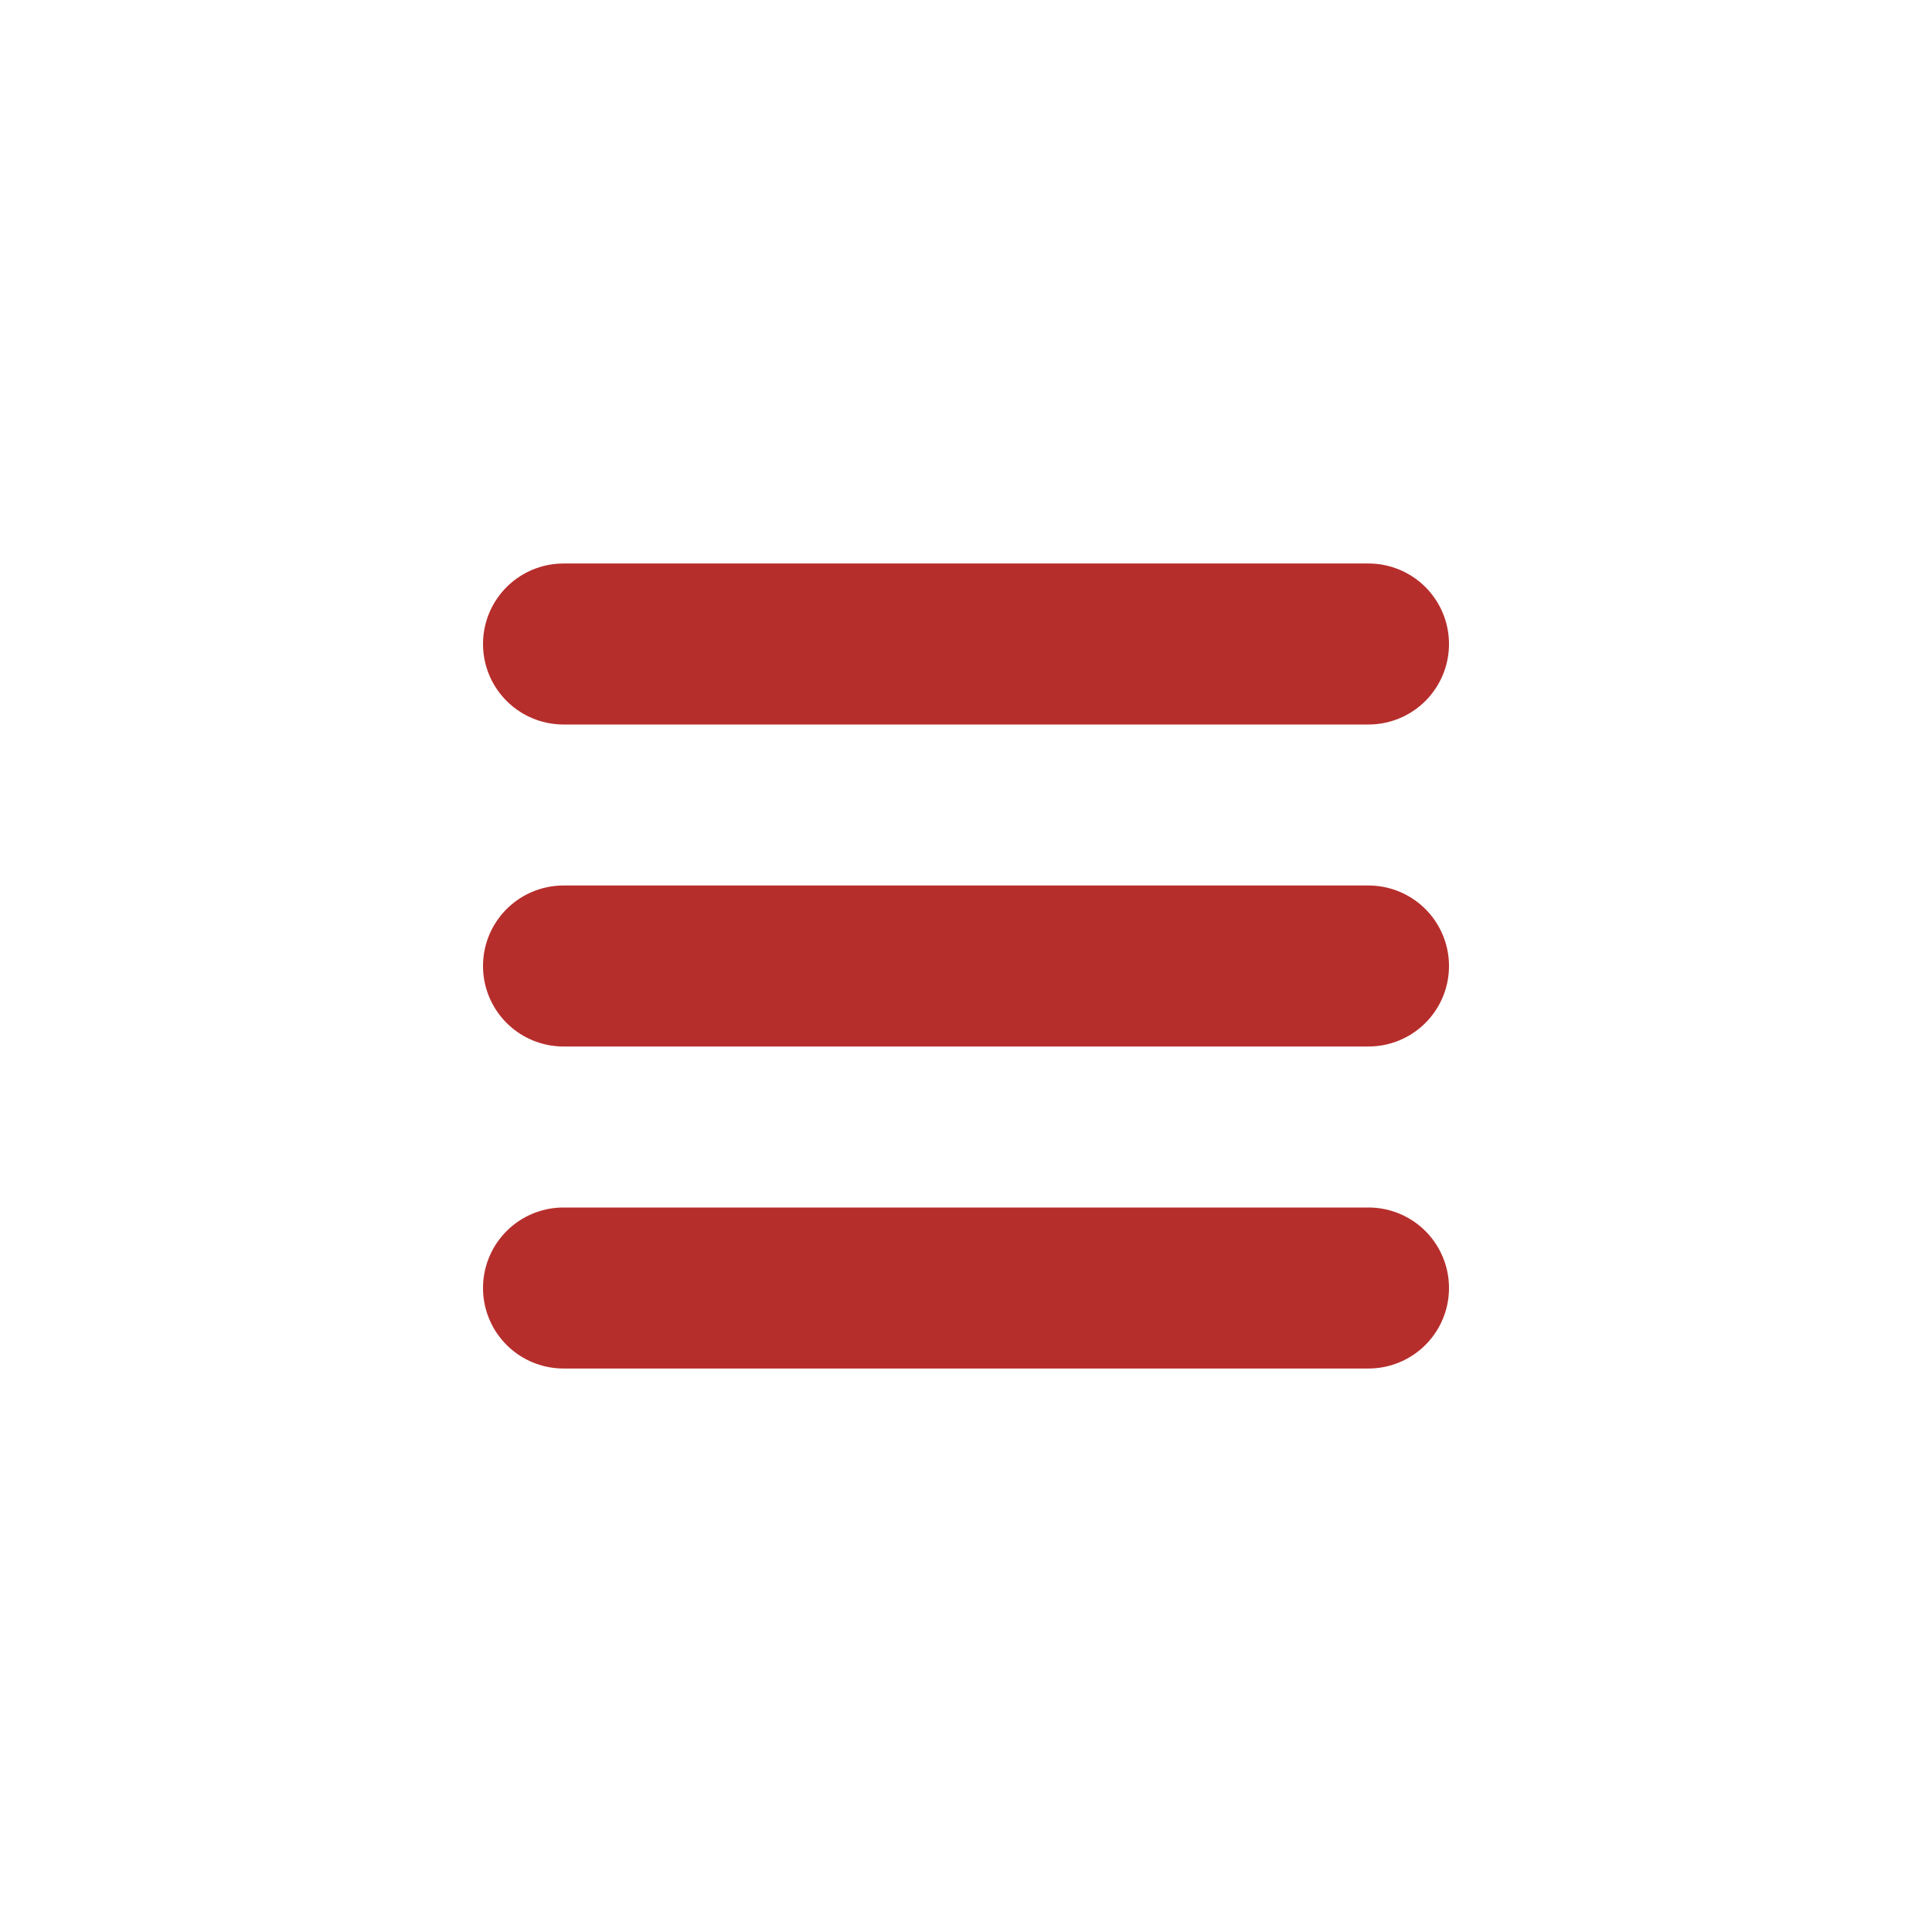
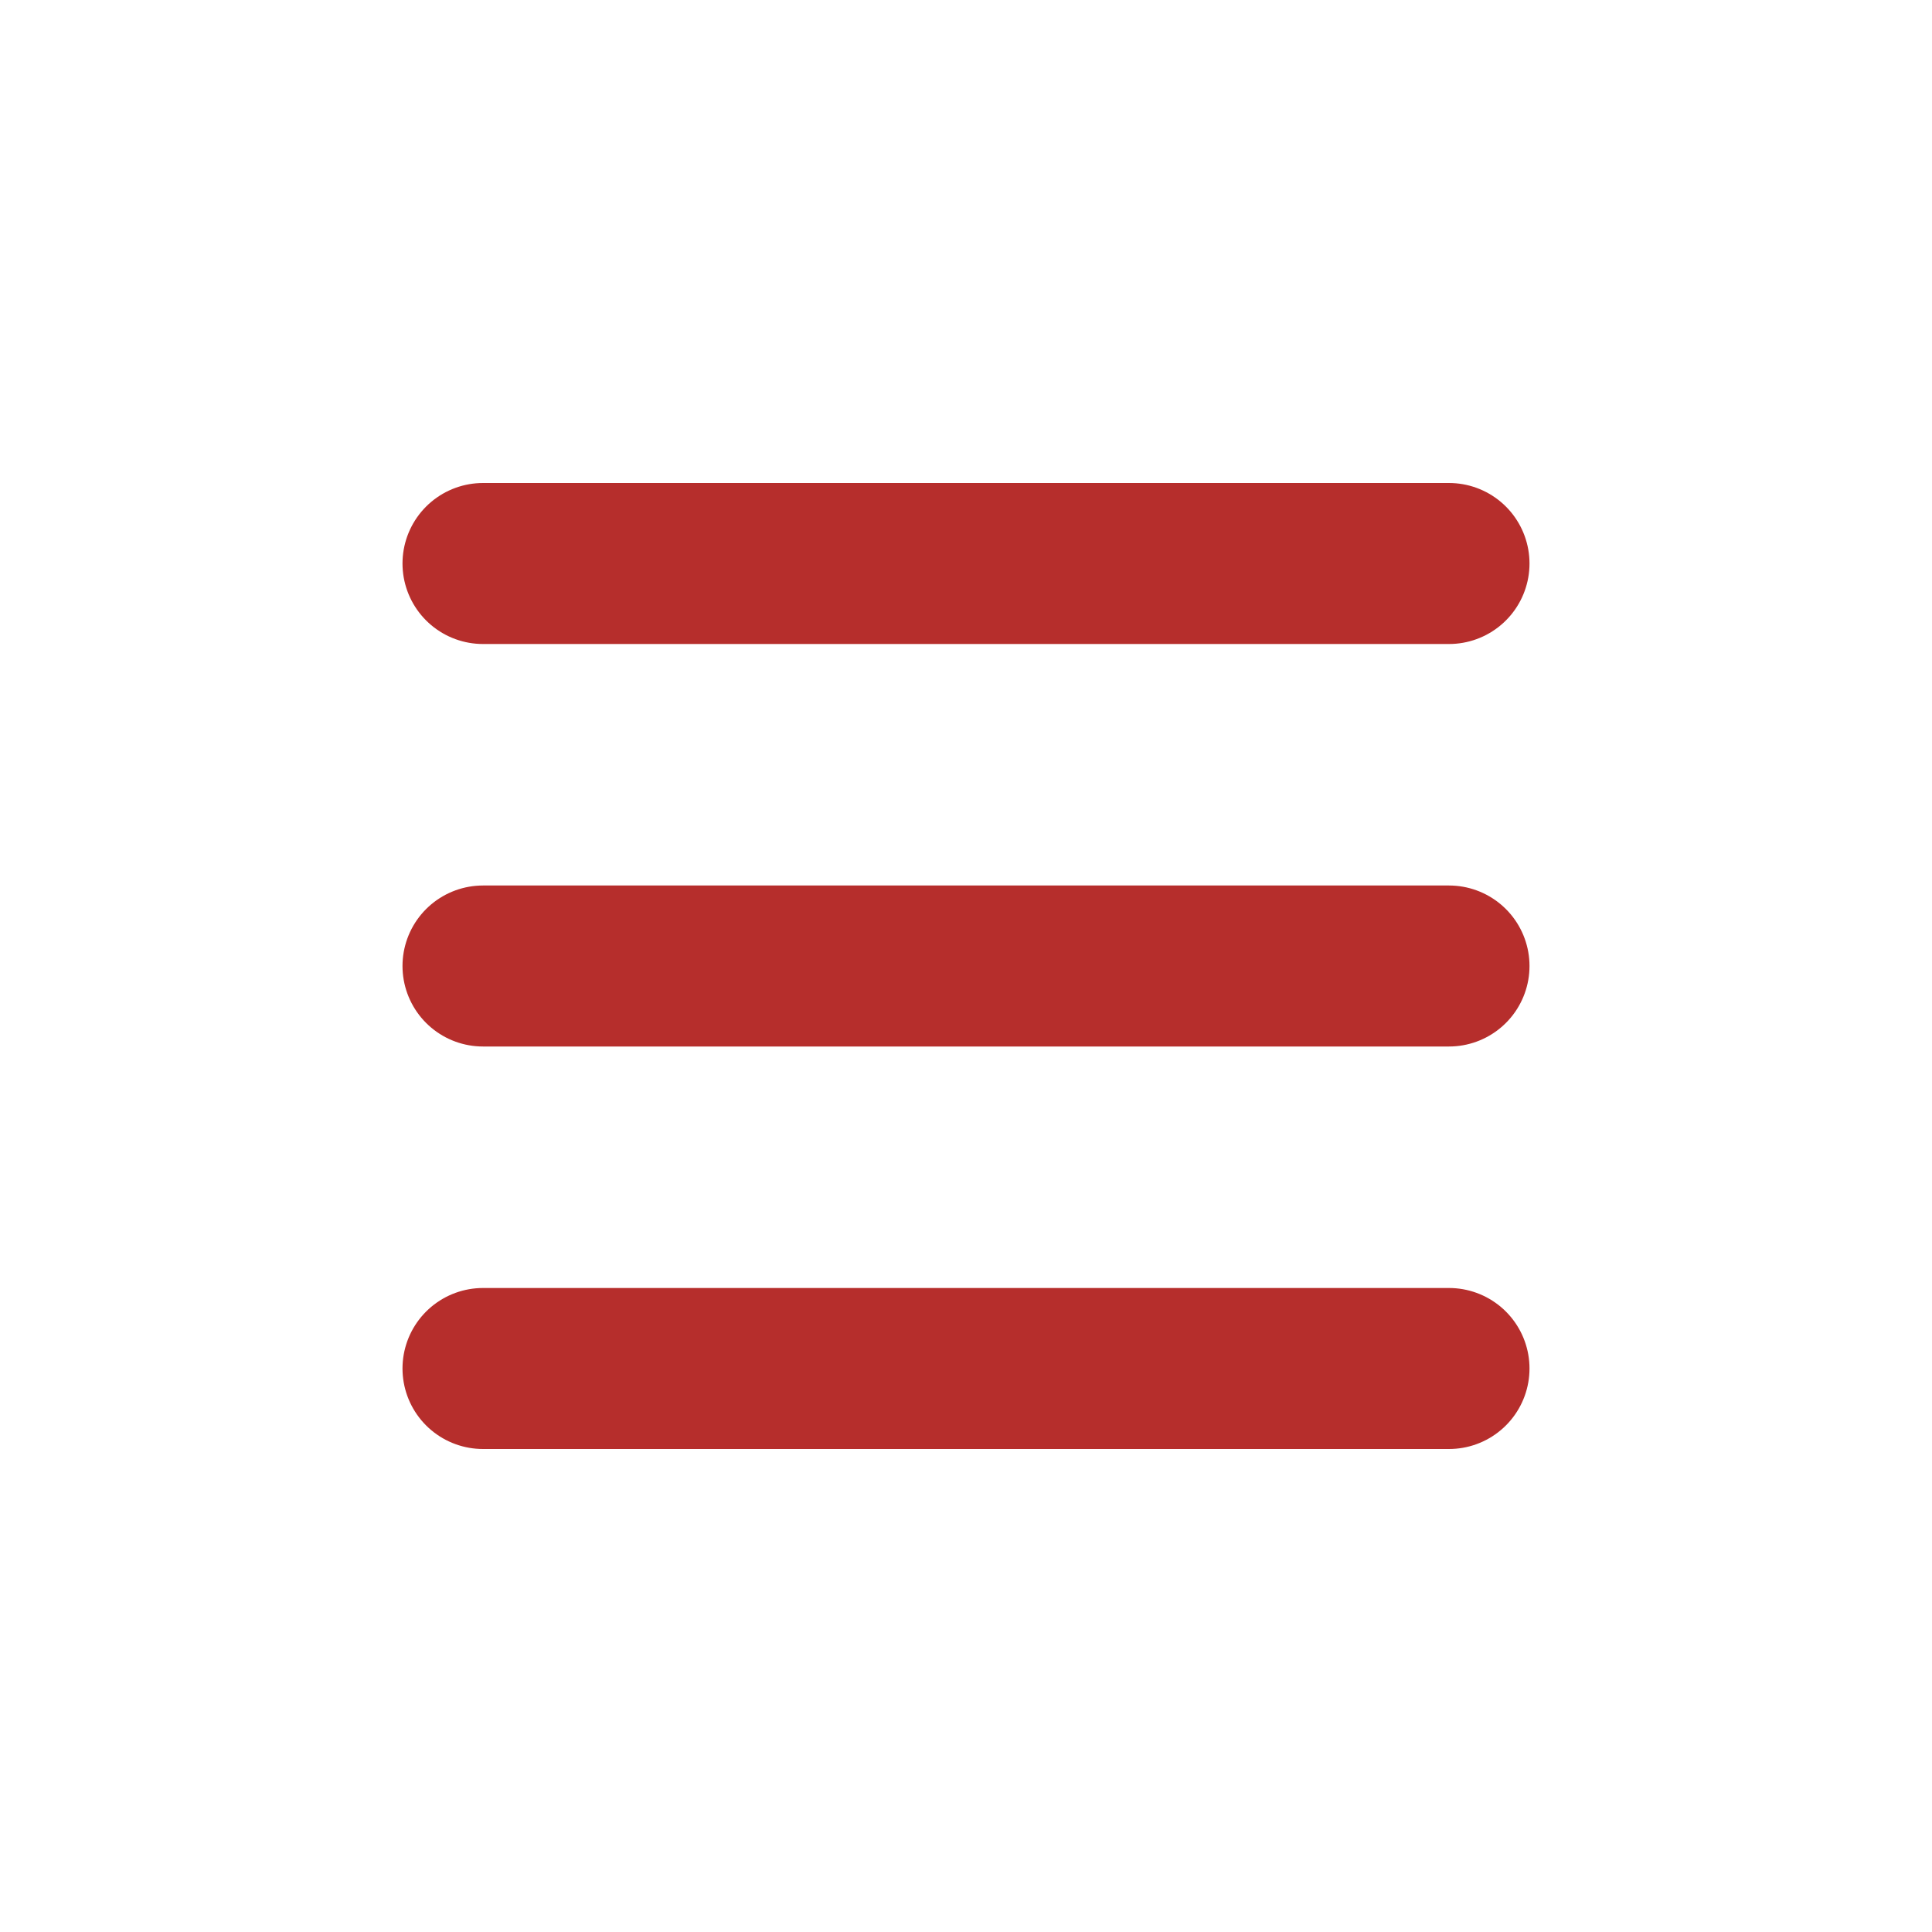
<svg xmlns="http://www.w3.org/2000/svg" width="50" height="50" viewBox="0 0 24 24" fill="none" stroke="#b62e2c" stroke-width="2" stroke-linecap="round" stroke-linejoin="round">
-   <line x1="7" y1="8" x2="17" y2="8" />
-   <line x1="7" y1="12" x2="17" y2="12" />
-   <line x1="7" y1="16" x2="17" y2="16" />
+   <line x1="6" y1="7" x2="18" y2="7" />
+   <line x1="6" y1="12" x2="18" y2="12" />
+   <line x1="6" y1="17" x2="18" y2="17" />
</svg>
